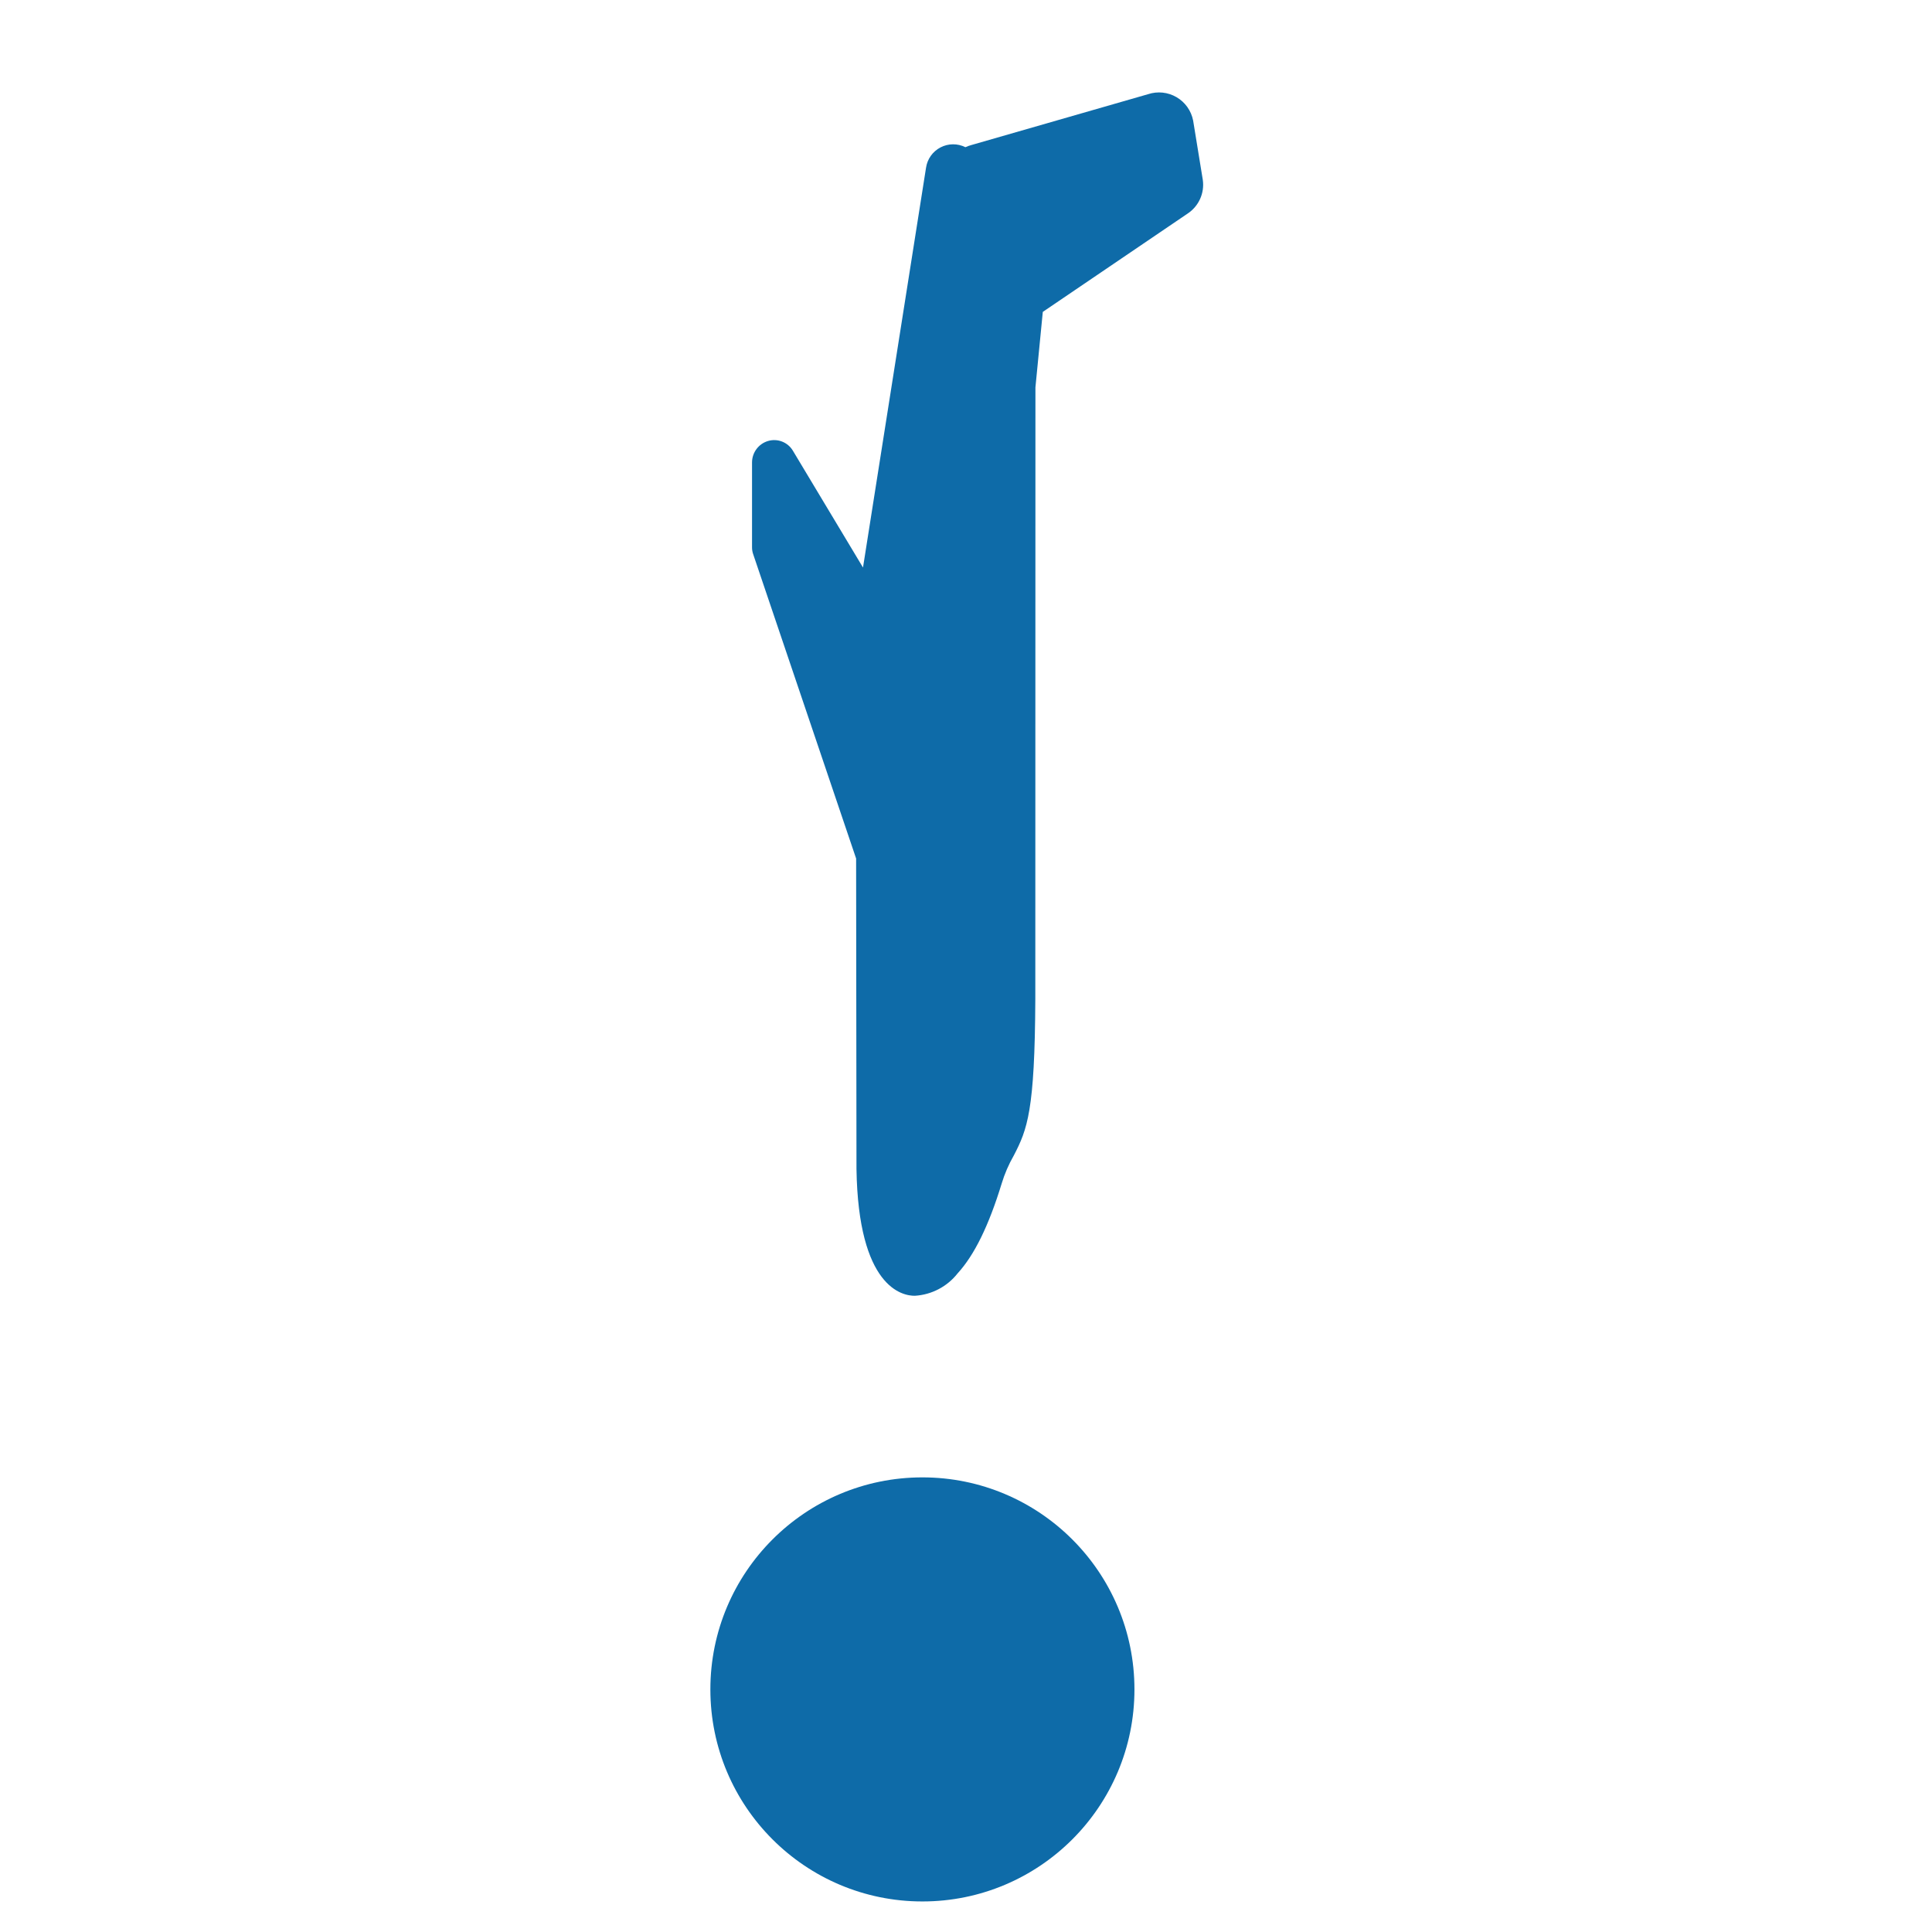
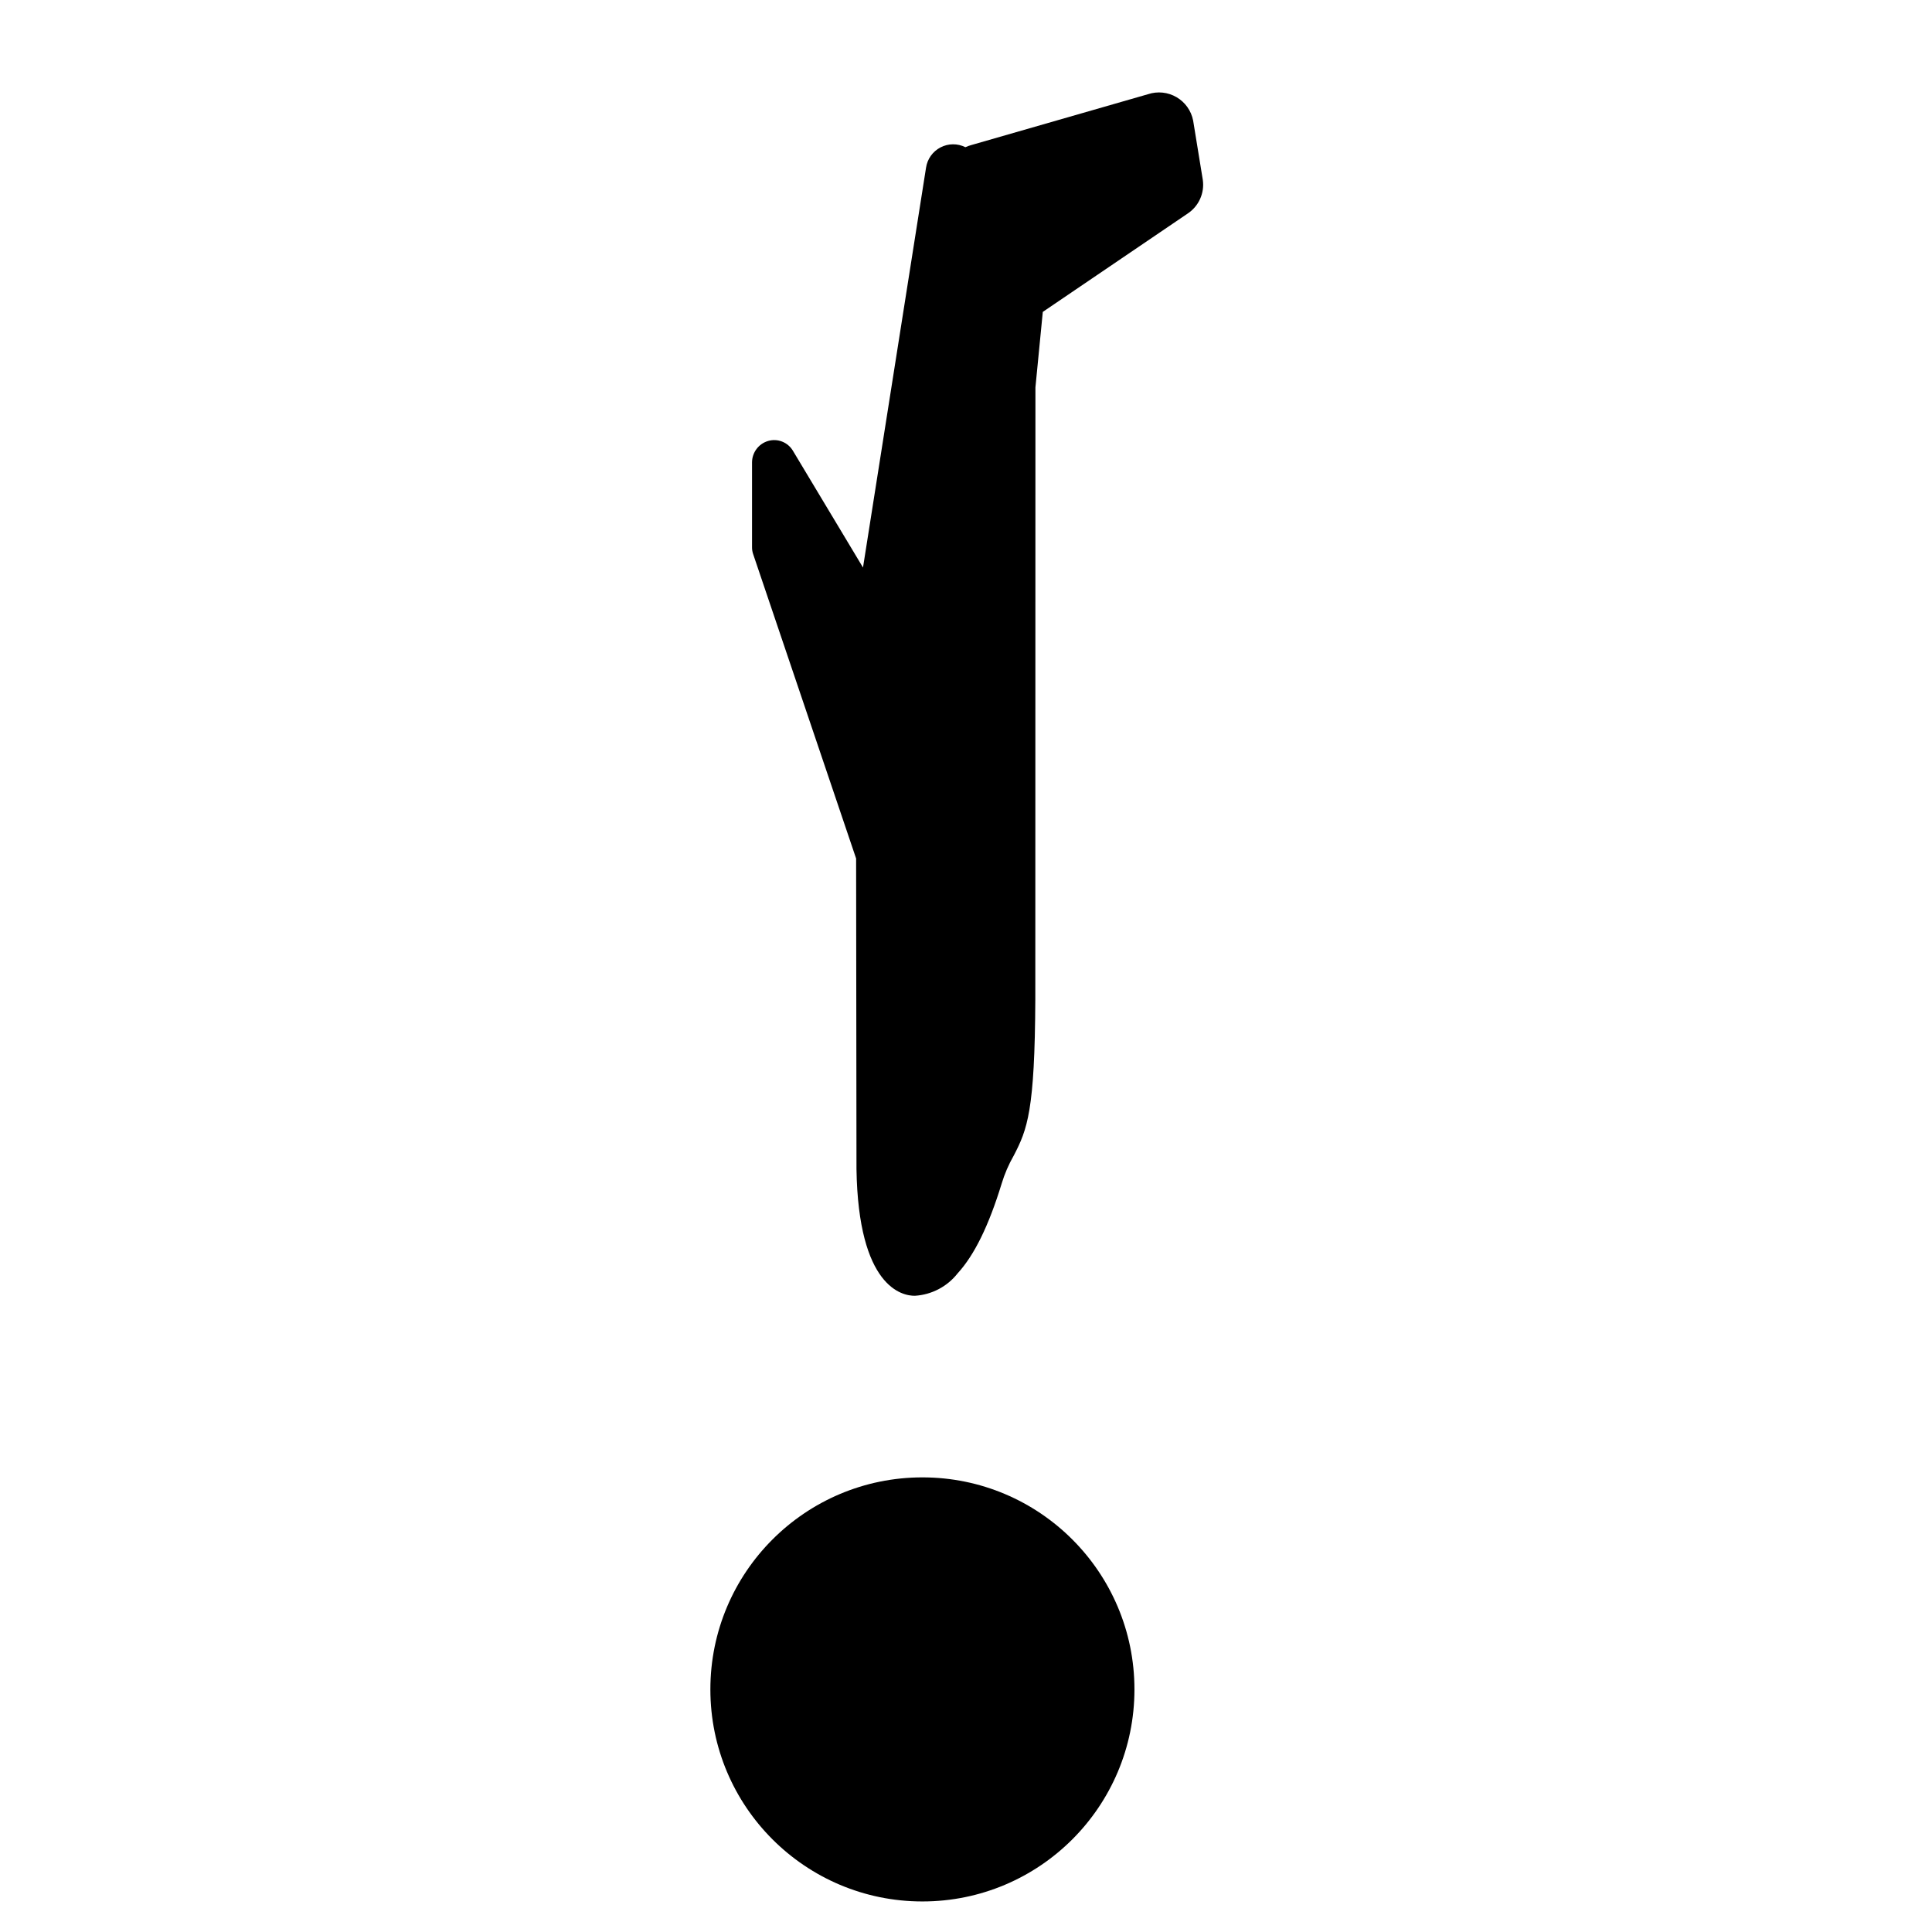
<svg xmlns="http://www.w3.org/2000/svg" viewBox="0 0 16 16" width="16" height="16">
-   <g transform="translate(4)" fill="#0e6ba8" fill-rule="evenodd">
+   <g transform="translate(4)" fill="#000" fill-rule="evenodd">
    <circle cx="3.639" cy="13.991" r="1.756" />
    <path d="M3.578 10.731c-.107.002-.47-.071-.485-1.05L3.09 7.11l-.852-2.519a.17.17 0 01-.01-.059v-.702c0-.082.054-.155.133-.178a.18.18 0 01.205.08l.581.968.522-3.311a.227.227 0 01.326-.17.331.331 0 01.05-.018L5.508.78a.288.288 0 01.373.218l.08.491a.286.286 0 01-.126.28l-1.199.814-.061.625-.001 5.068c-.004.923-.066 1.077-.178 1.293a1.12 1.12 0 00-.101.234c-.106.346-.225.59-.364.742a.488.488 0 01-.354.186z" fill-rule="nonzero" />
  </g>
</svg>
